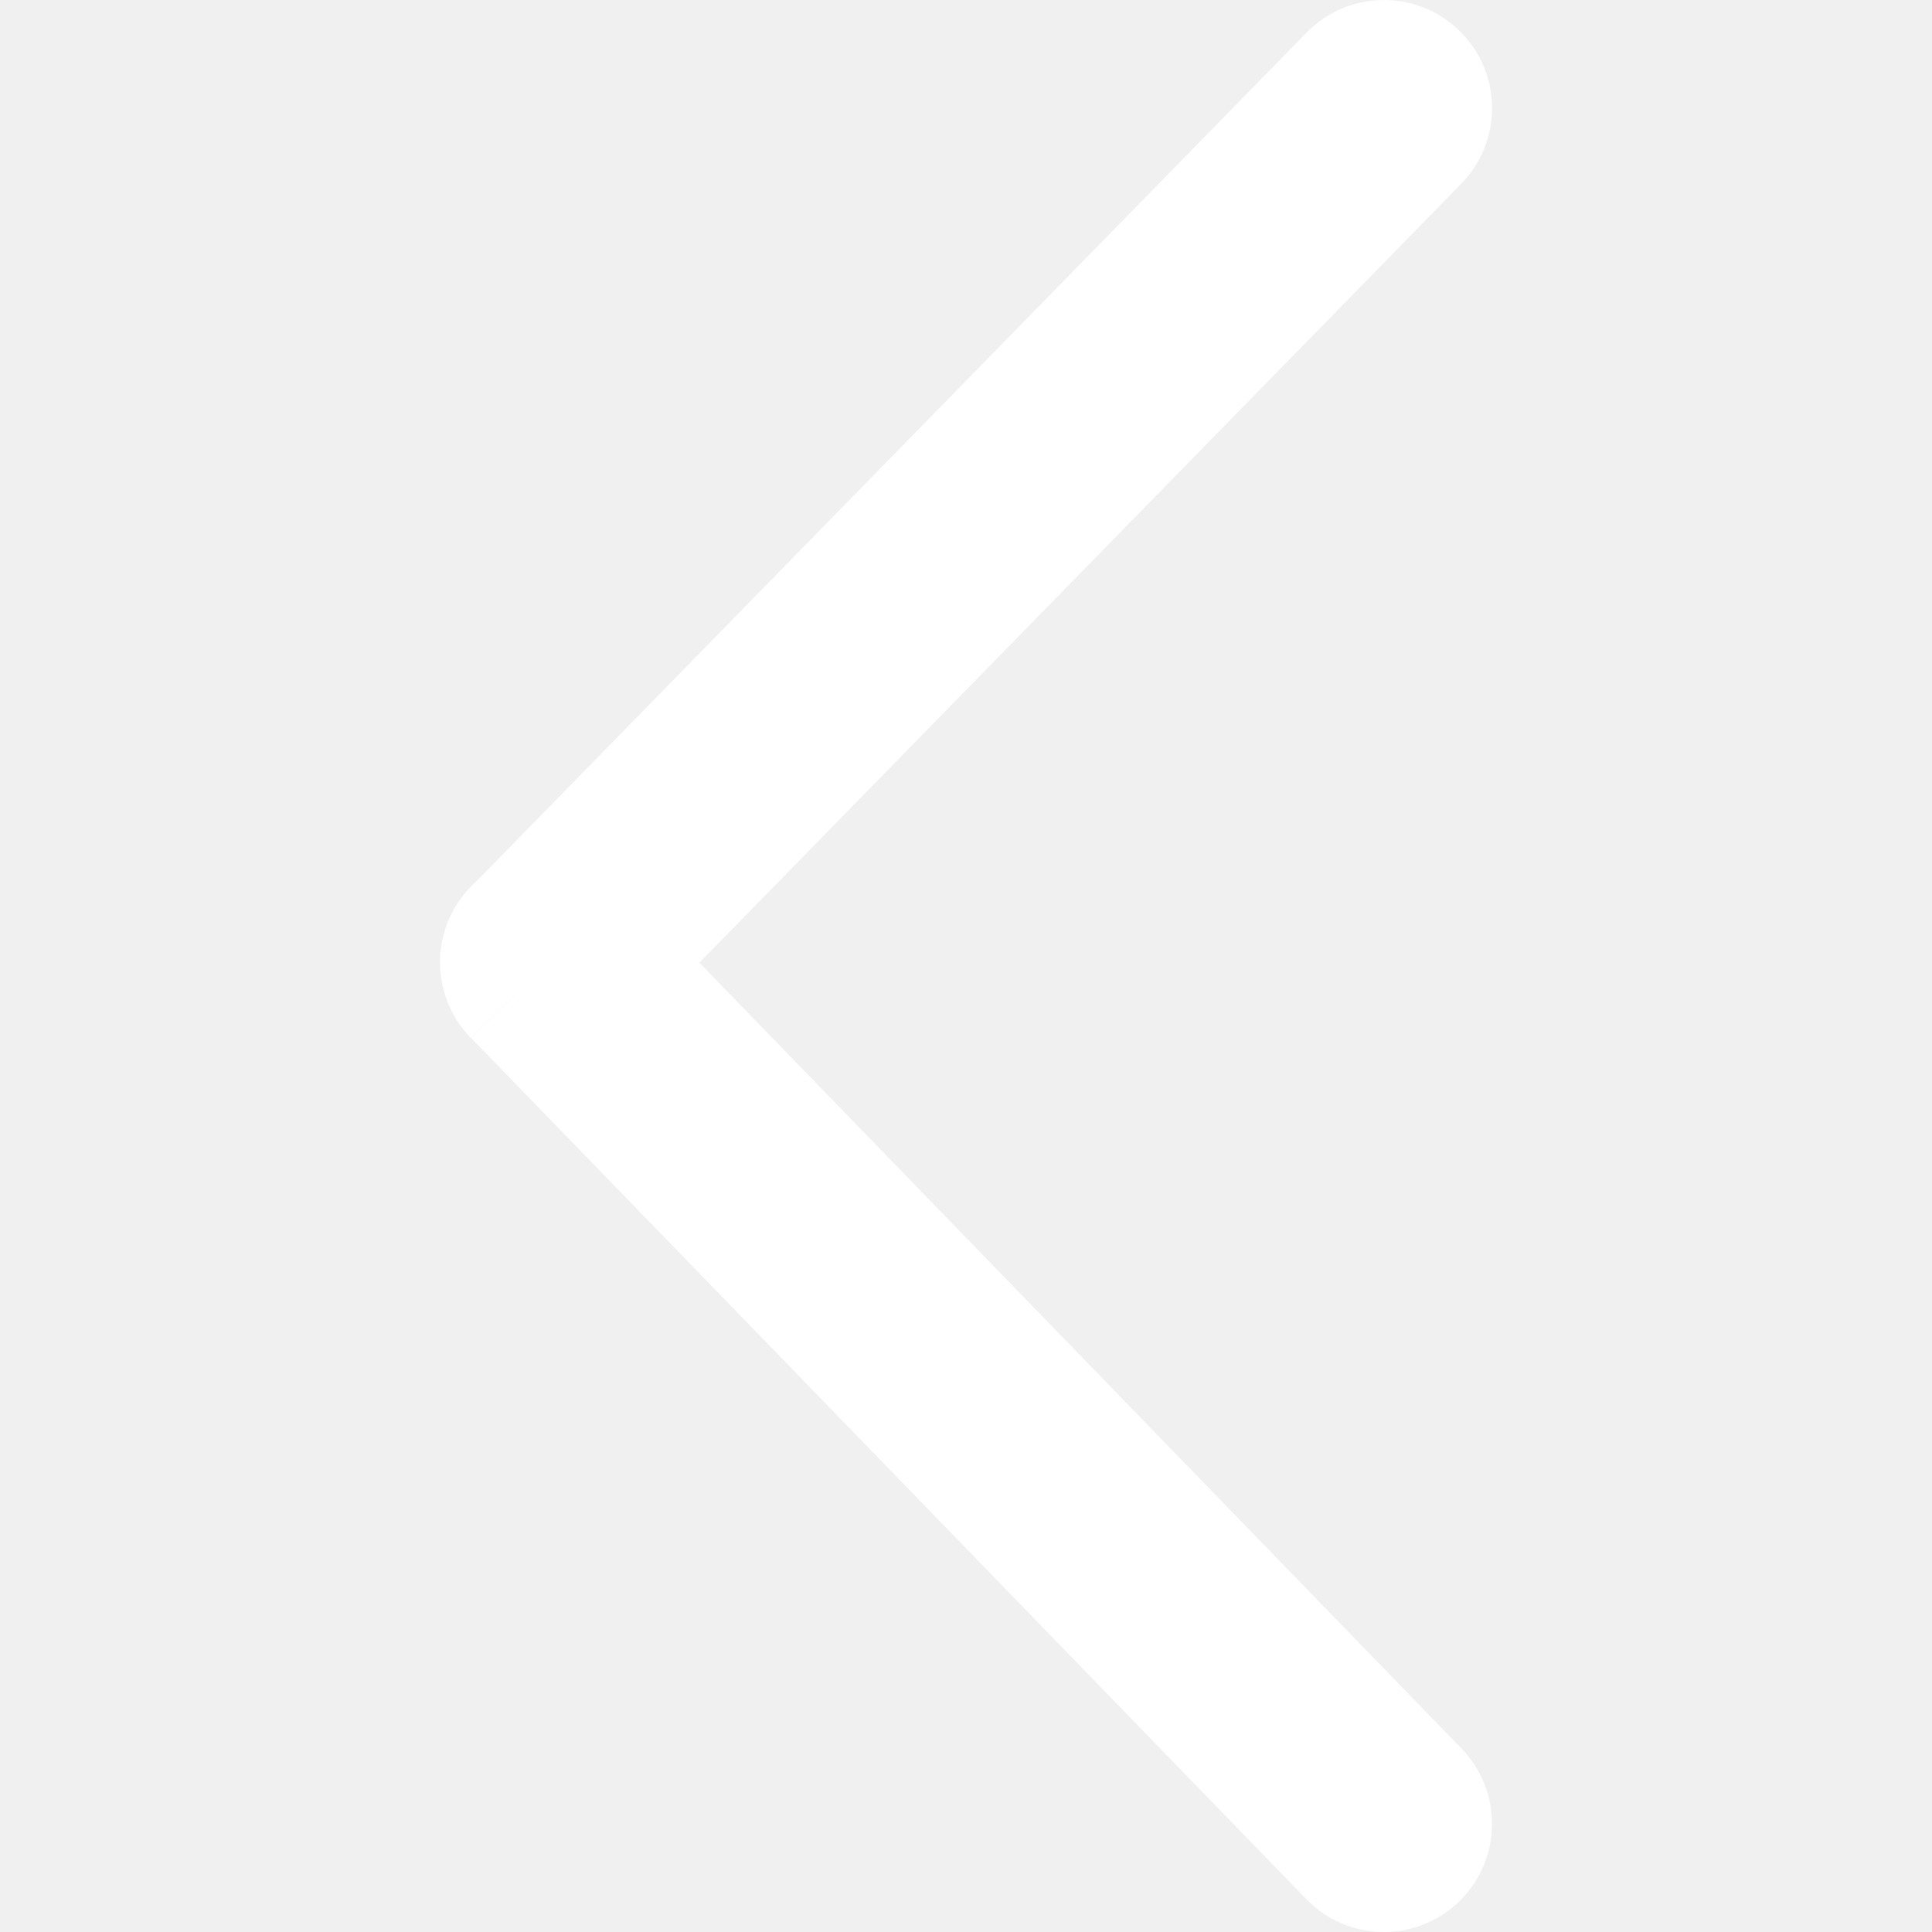
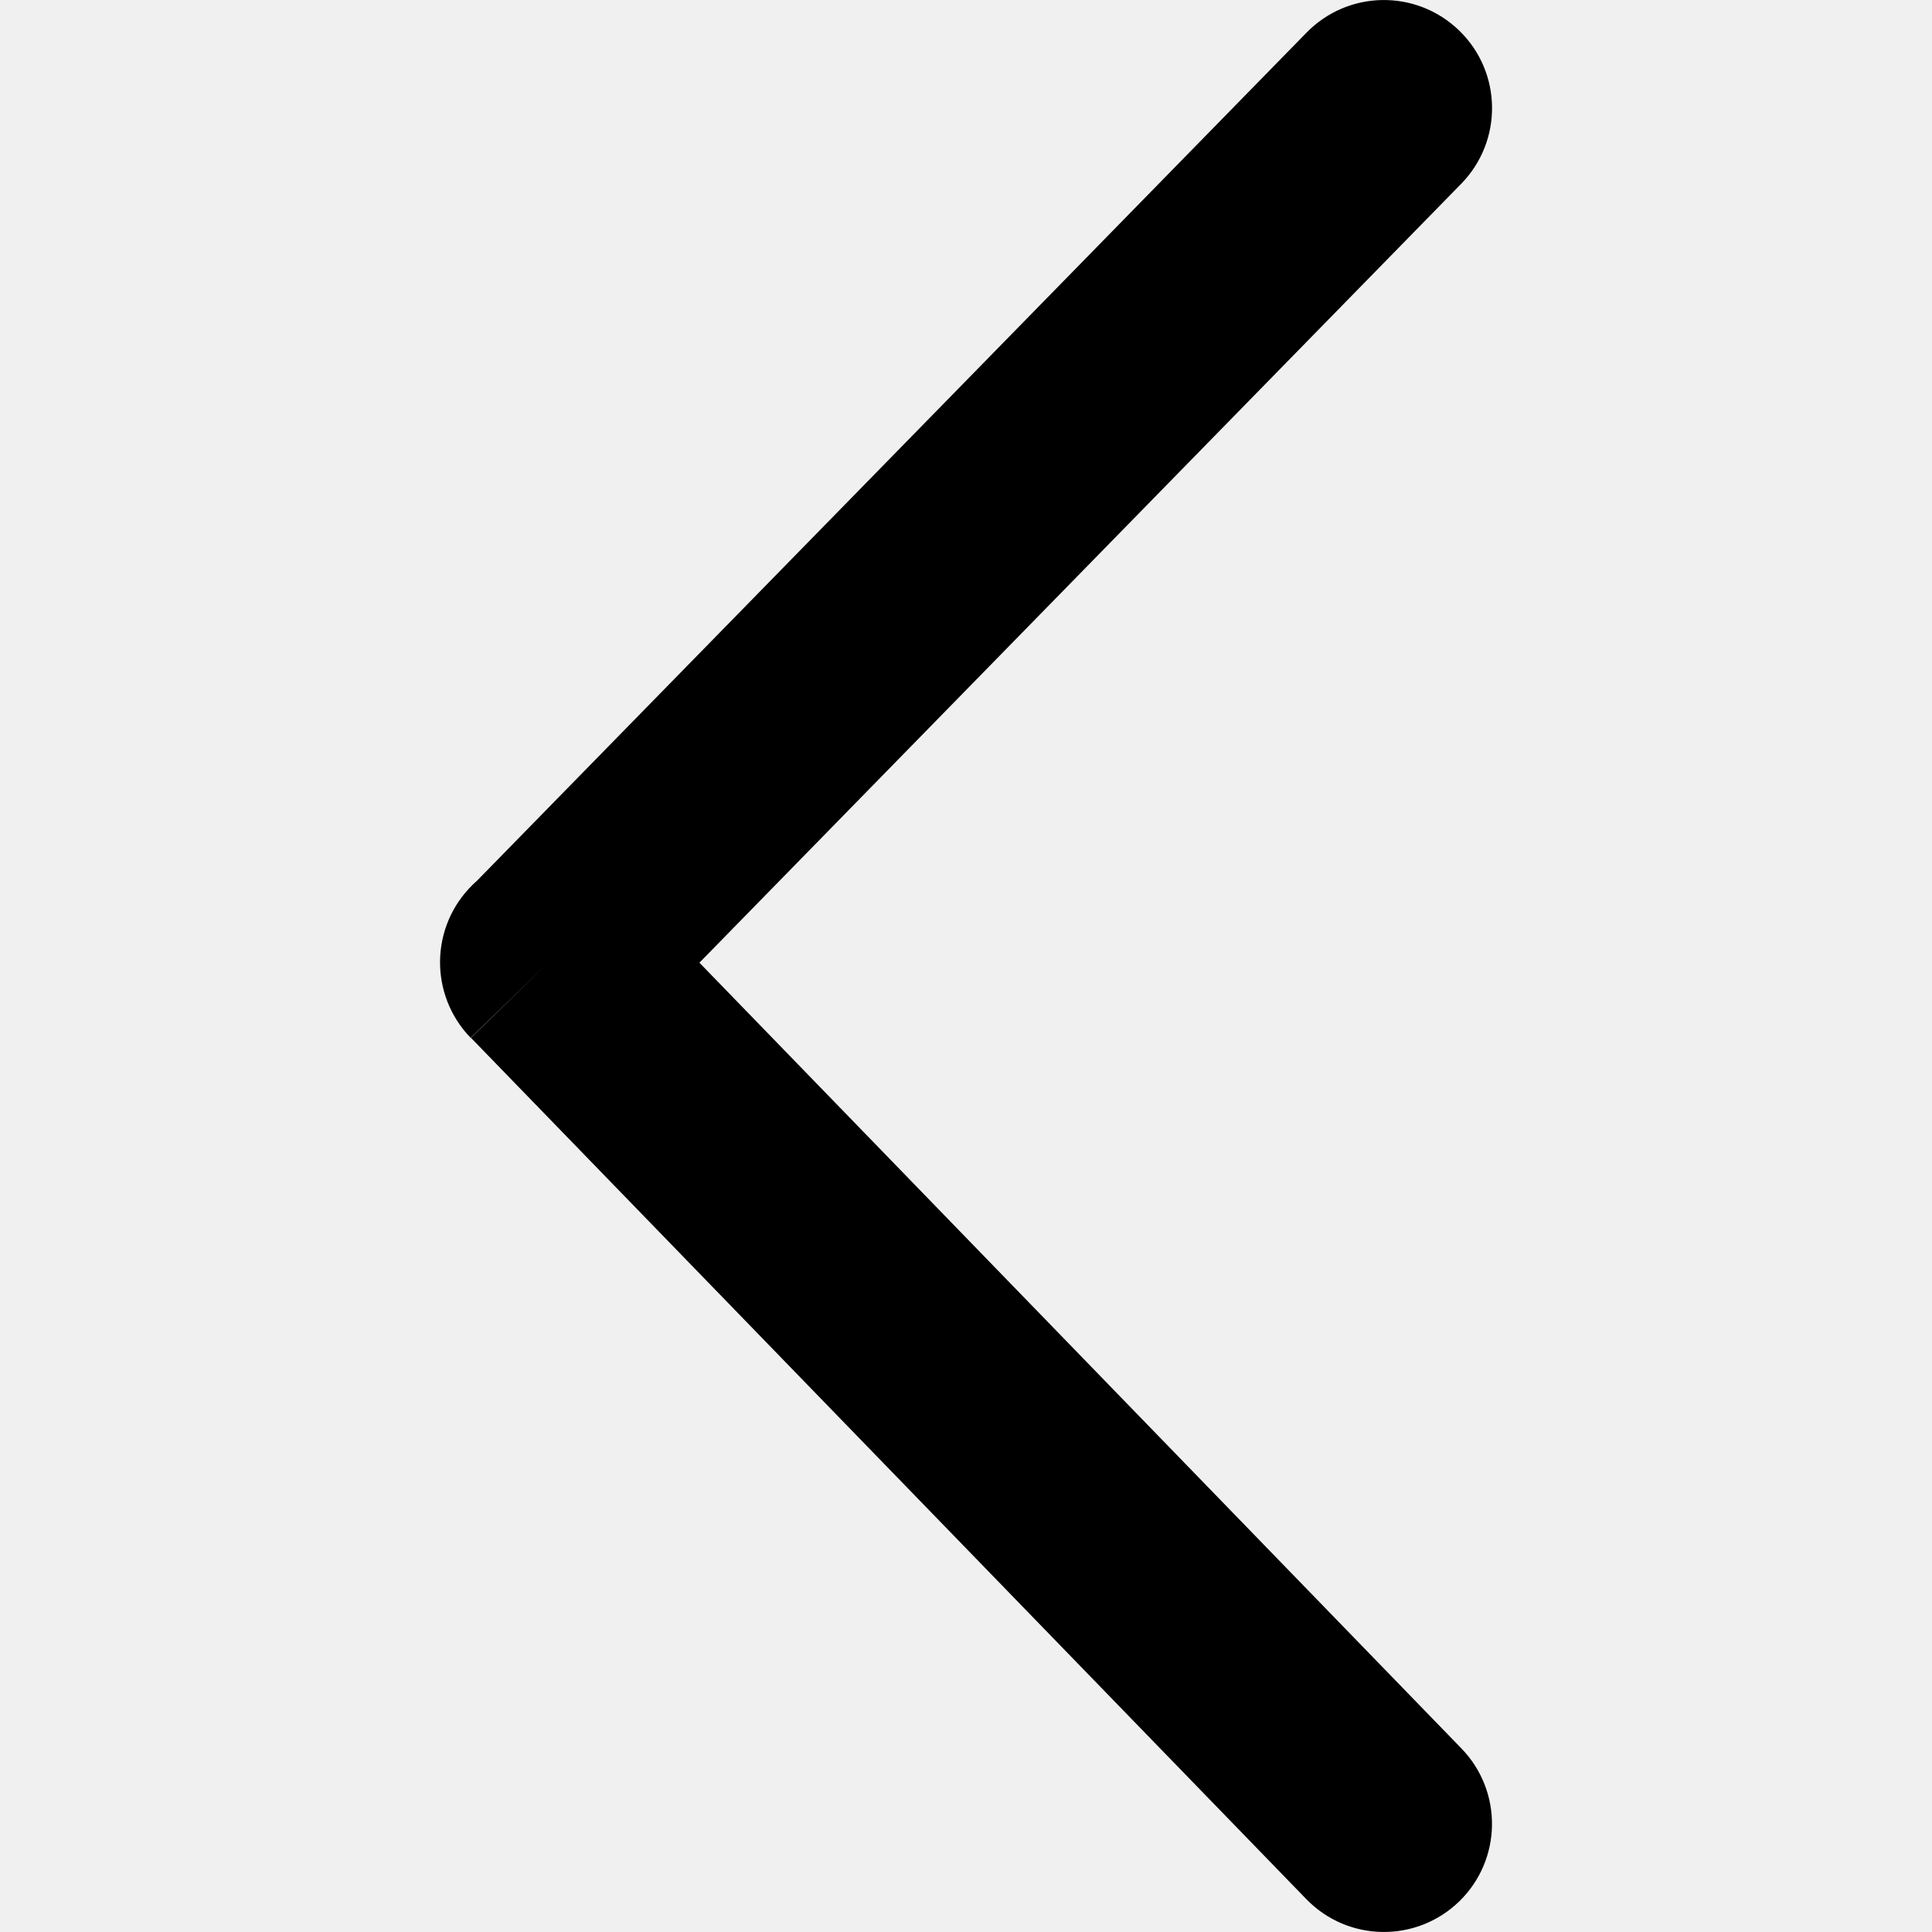
- <svg xmlns="http://www.w3.org/2000/svg" version="1.1" id="Layer_1" x="0px" y="0px" viewBox="0 0 66.91 122.88" style="enable-background:new 0 0 66.91 122.88;height:10px;width:10px;fill:white" xml:space="preserve">
+ <svg xmlns="http://www.w3.org/2000/svg" version="1.1" id="Layer_1" x="0px" y="0px" viewBox="0 0 66.91 122.88" style="enable-background:new 0 0 66.91 122.88;height:10px;width:10px;" xml:space="preserve">
  <g>
    <path d="M64.96,111.2c2.65,2.73,2.59,7.08-0.13,9.73c-2.73,2.65-7.08,2.59-9.73-0.14L1.97,66.01l4.93-4.8l-4.95,4.8 c-2.65-2.74-2.59-7.1,0.15-9.76c0.08-0.08,0.16-0.15,0.24-0.22L55.1,2.09c2.65-2.73,7-2.79,9.73-0.14 c2.73,2.65,2.78,7.01,0.13,9.73L16.5,61.23L64.96,111.2L64.96,111.2L64.96,111.2z" />
  </g>
</svg>
